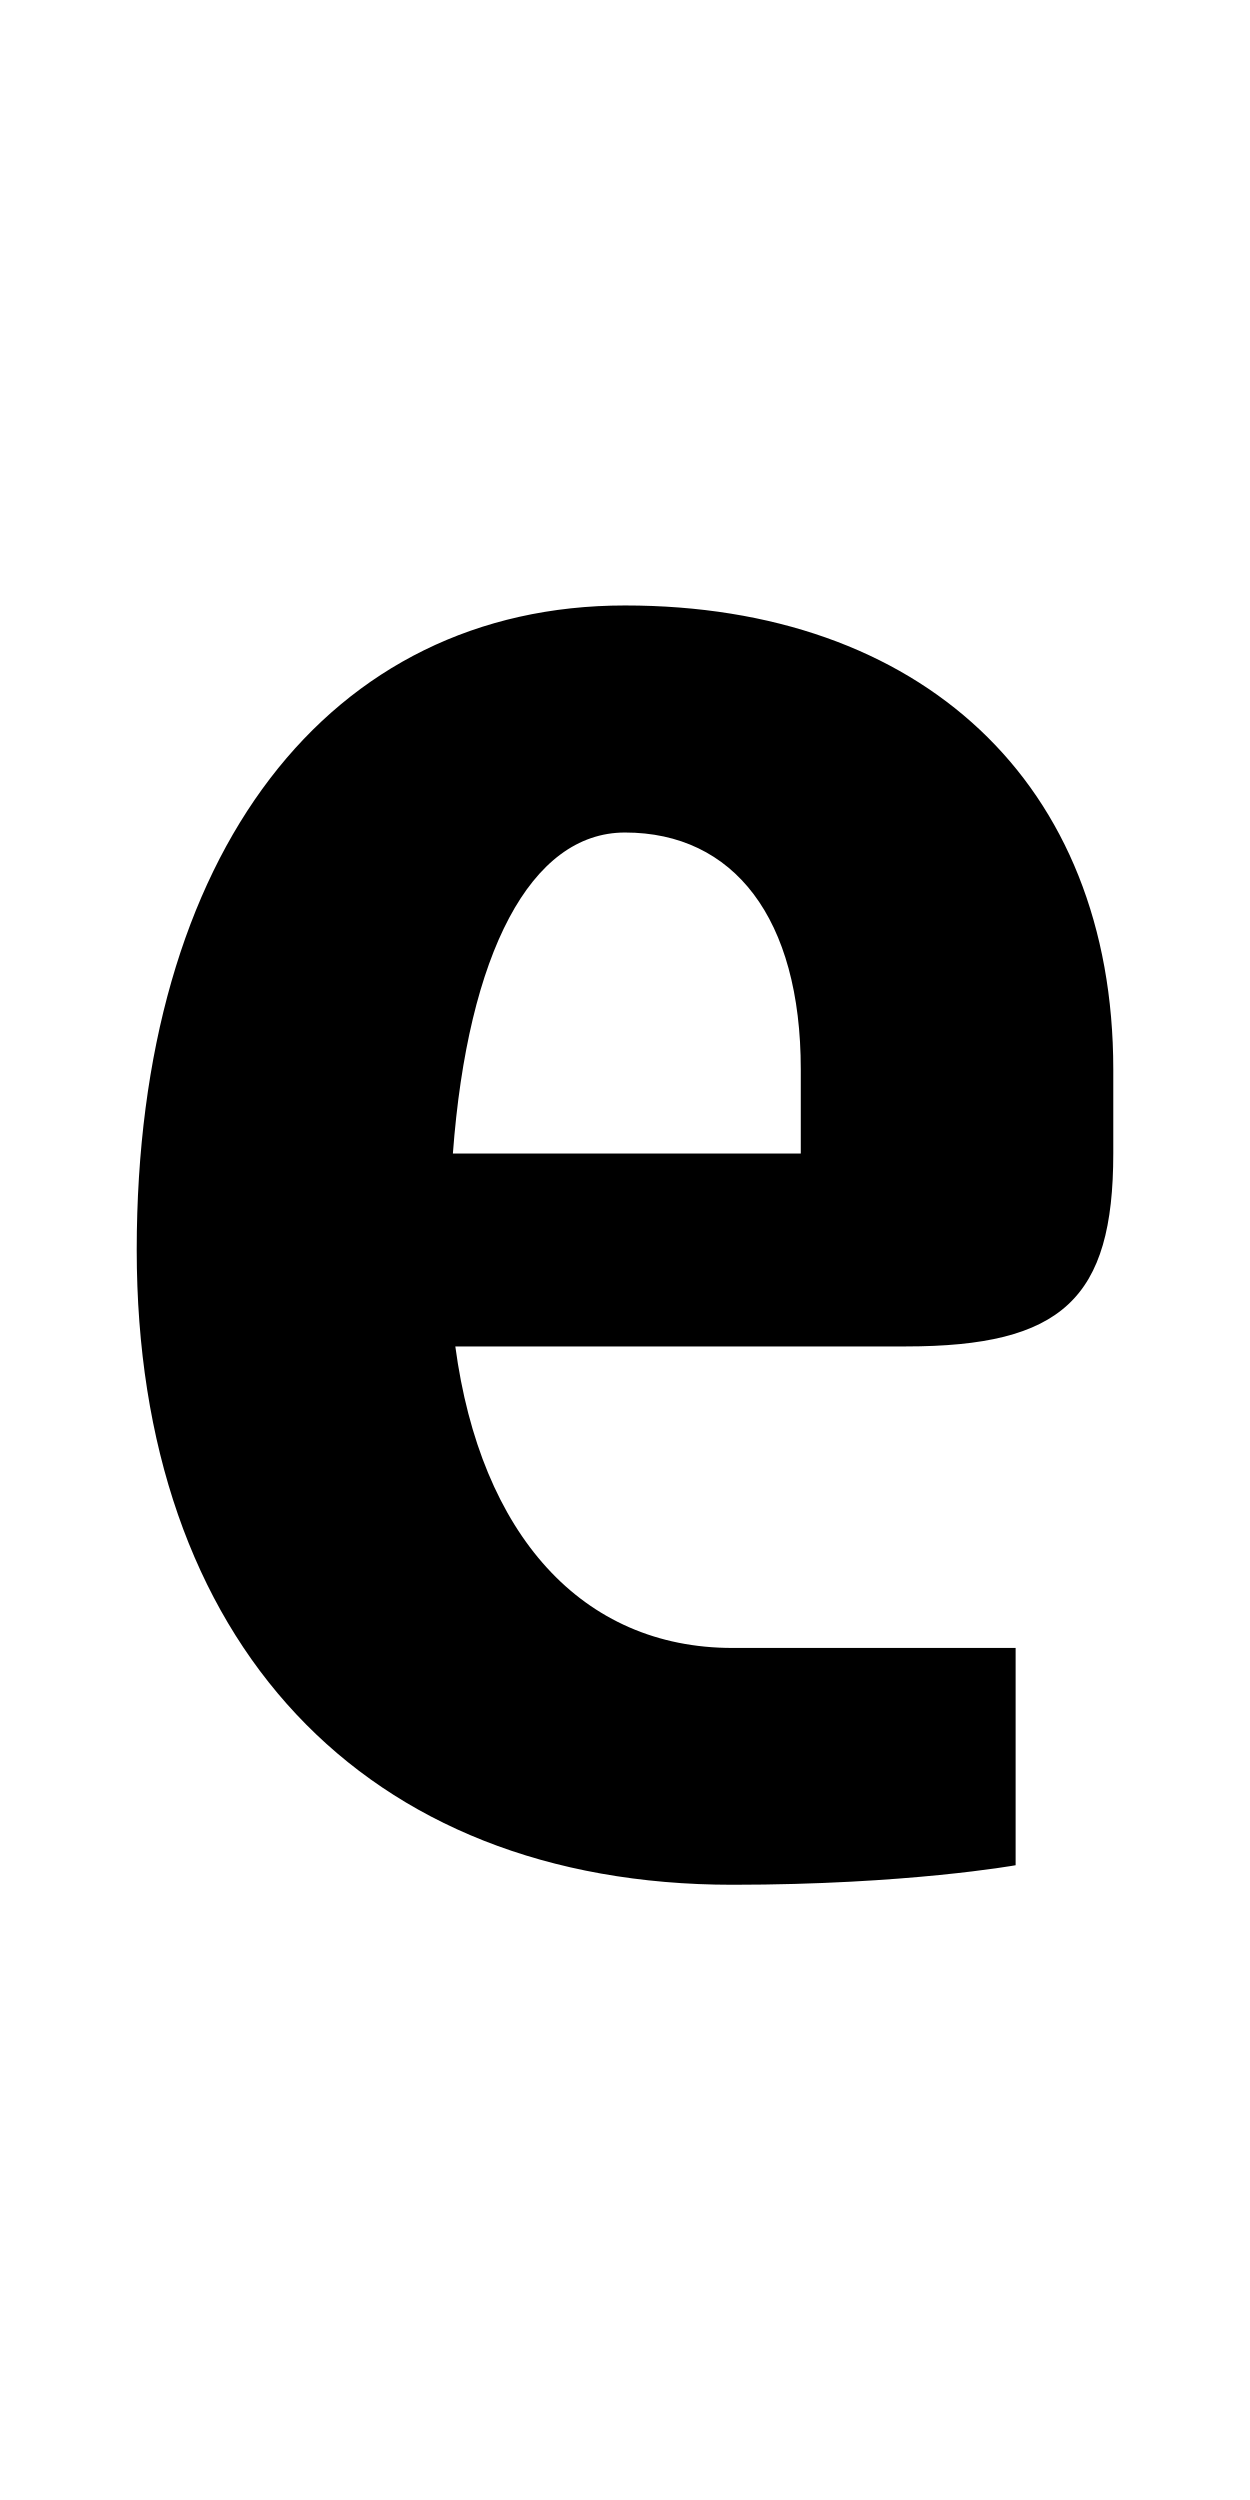
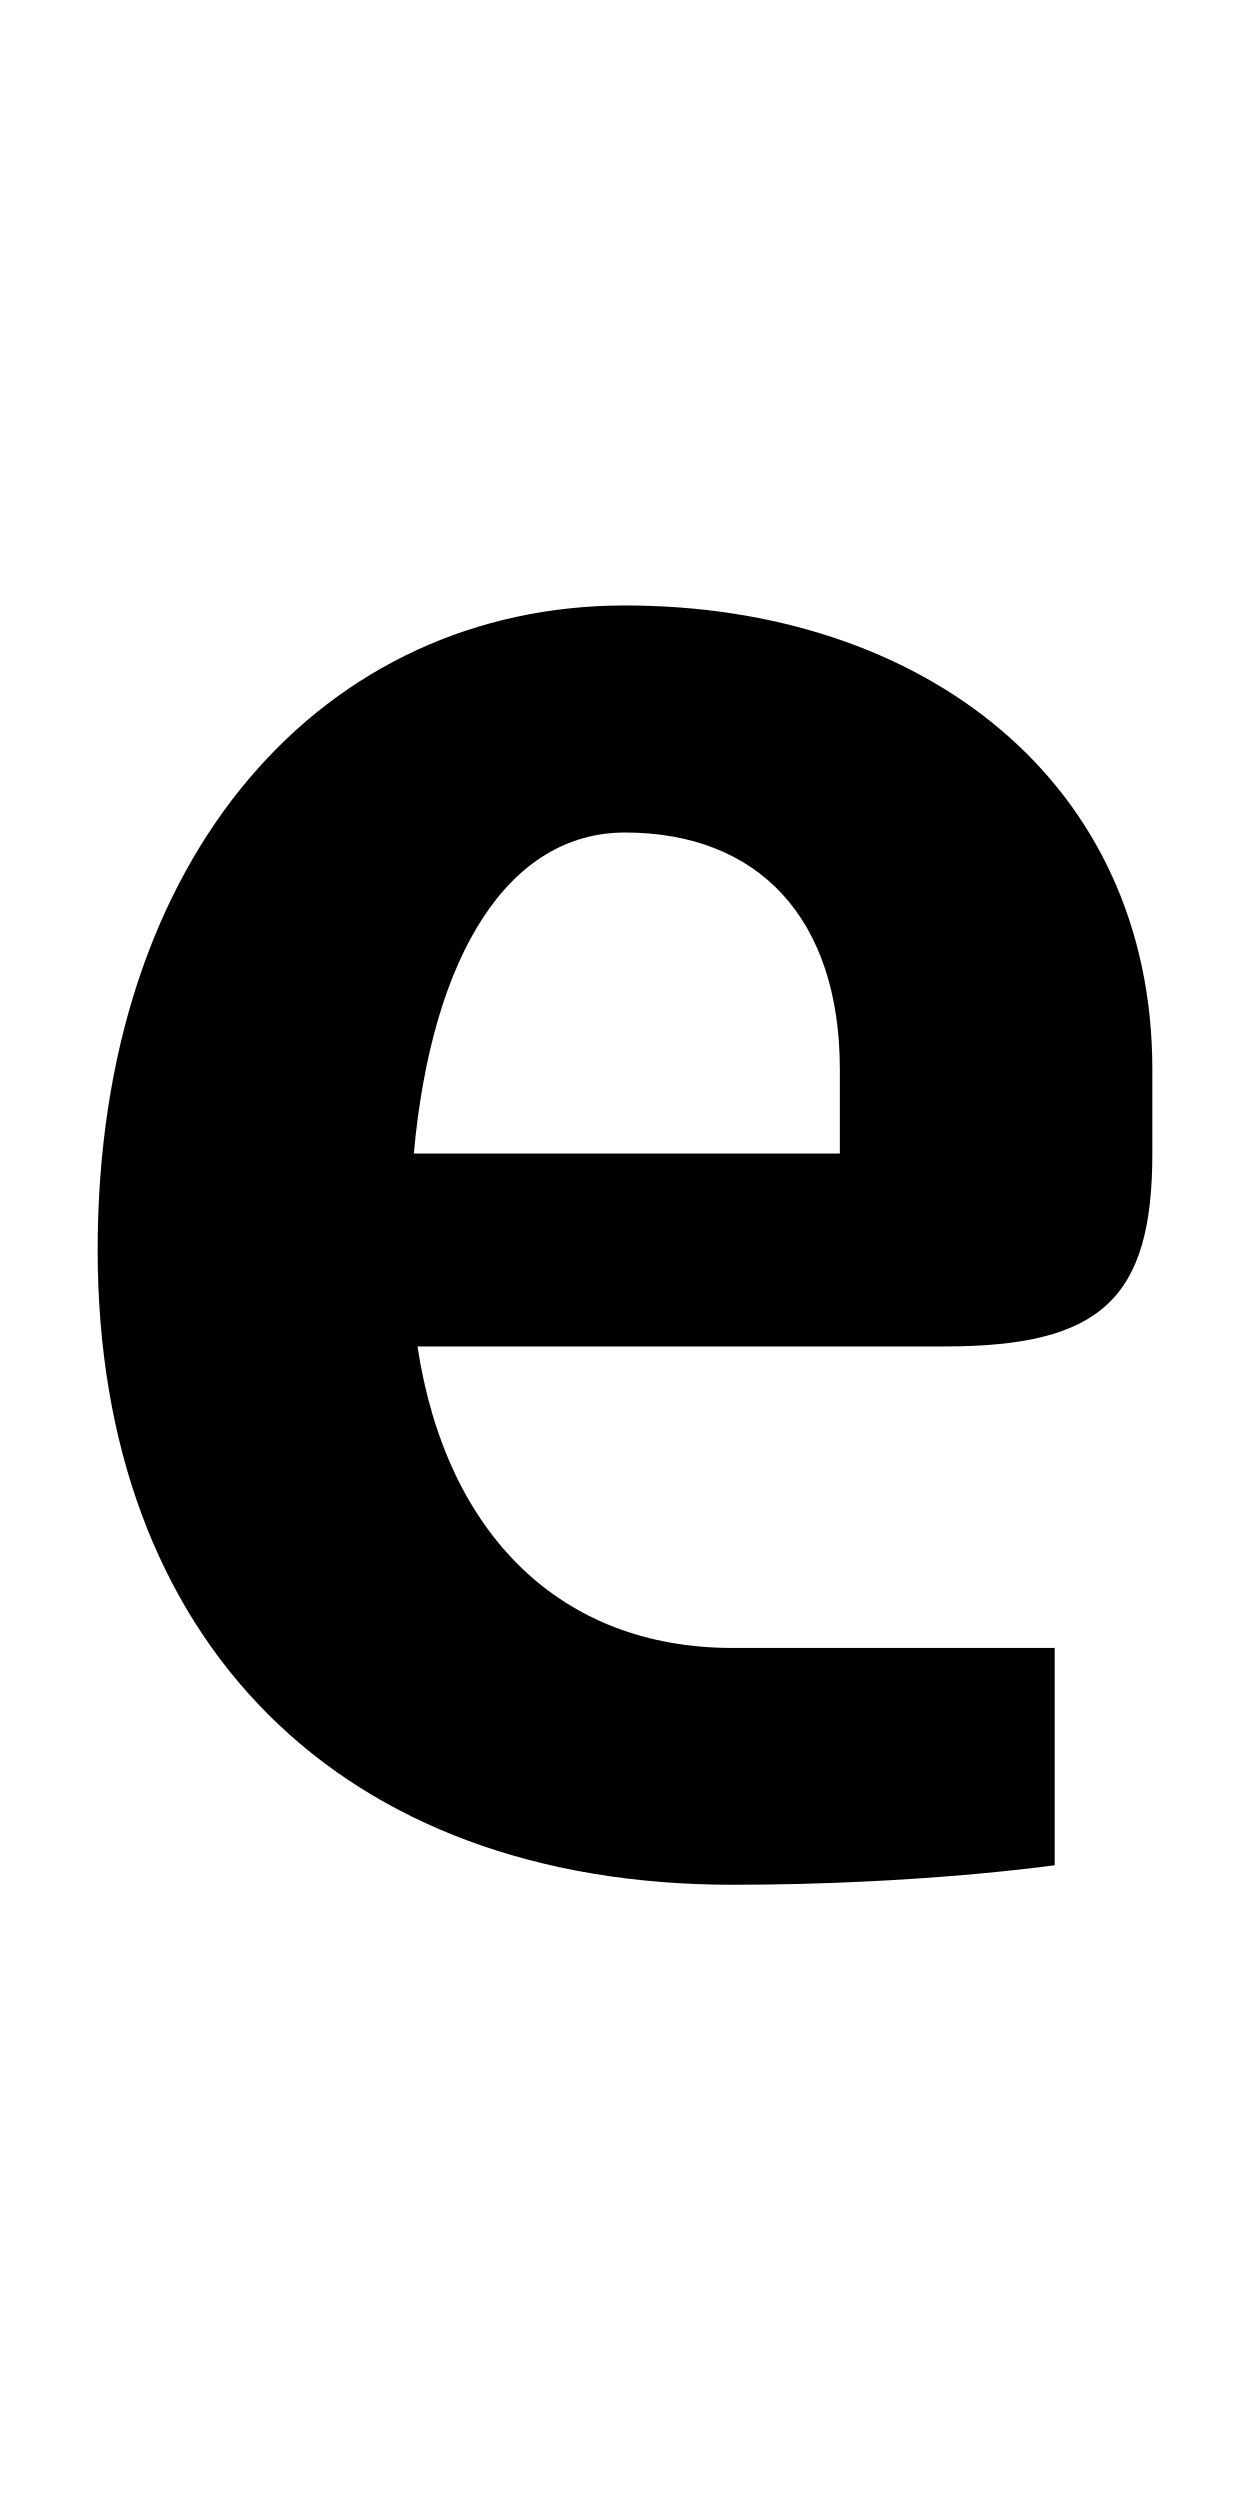
<svg xmlns="http://www.w3.org/2000/svg" version="1.1" width="1024" height="2048" id="svg3355">
  <defs id="defs3357" />
  <g transform="translate(0,995.6378)" id="layer1" />
  <g transform="translate(0,995.6378)" id="layer1-15" style="display:inline">
-     <path id="path3157-2-7-7-2-8-2-3-1-1-3-3-6" style="display:inline;fill:#000000;fill-opacity:1;stroke:none" d="m 512,496 c -241.999,0 -400,202.005 -400,528 0,320.998 186.001,520 488,520 142.996,0 232,-16 232,-16 V 1350 H 600 c -123.193,0 -206.34,-92.781 -227,-247 h 369 c 128.001,0 170,-39.002 170,-158 V 876 C 912,640.996 753.999,496 512,496 Z m 0,186 c 88.999,0 144,69.997 144,194 v 69 H 371 C 383.253,780.811 434.711,682 512,682 Z" transform="translate(0,-995.6378)" />
+     <path id="path3157-2-7-7-2-8-2-3-1-1-3-3-6" style="display:inline;fill:#000000;fill-opacity:1;stroke:none" d="m 512,496 c -245.005,0 -432,202.005 -432,528 0,320.998 199.001,520 520,520 153.003,0 264,-16 264,-16 V 1350 H 600 c -140.424,0 -234.543,-92.781 -258,-247 h 432 c 128.001,0 170,-39.002 170,-158 V 876 C 944,640.996 757.005,496 512,496 Z m 0,186 c 108.998,0 176,69.997 176,194 v 69 H 339 C 353.936,780.81 417.343,682 512,682 Z" transform="translate(0,-995.6378)" />
  </g>
</svg>
